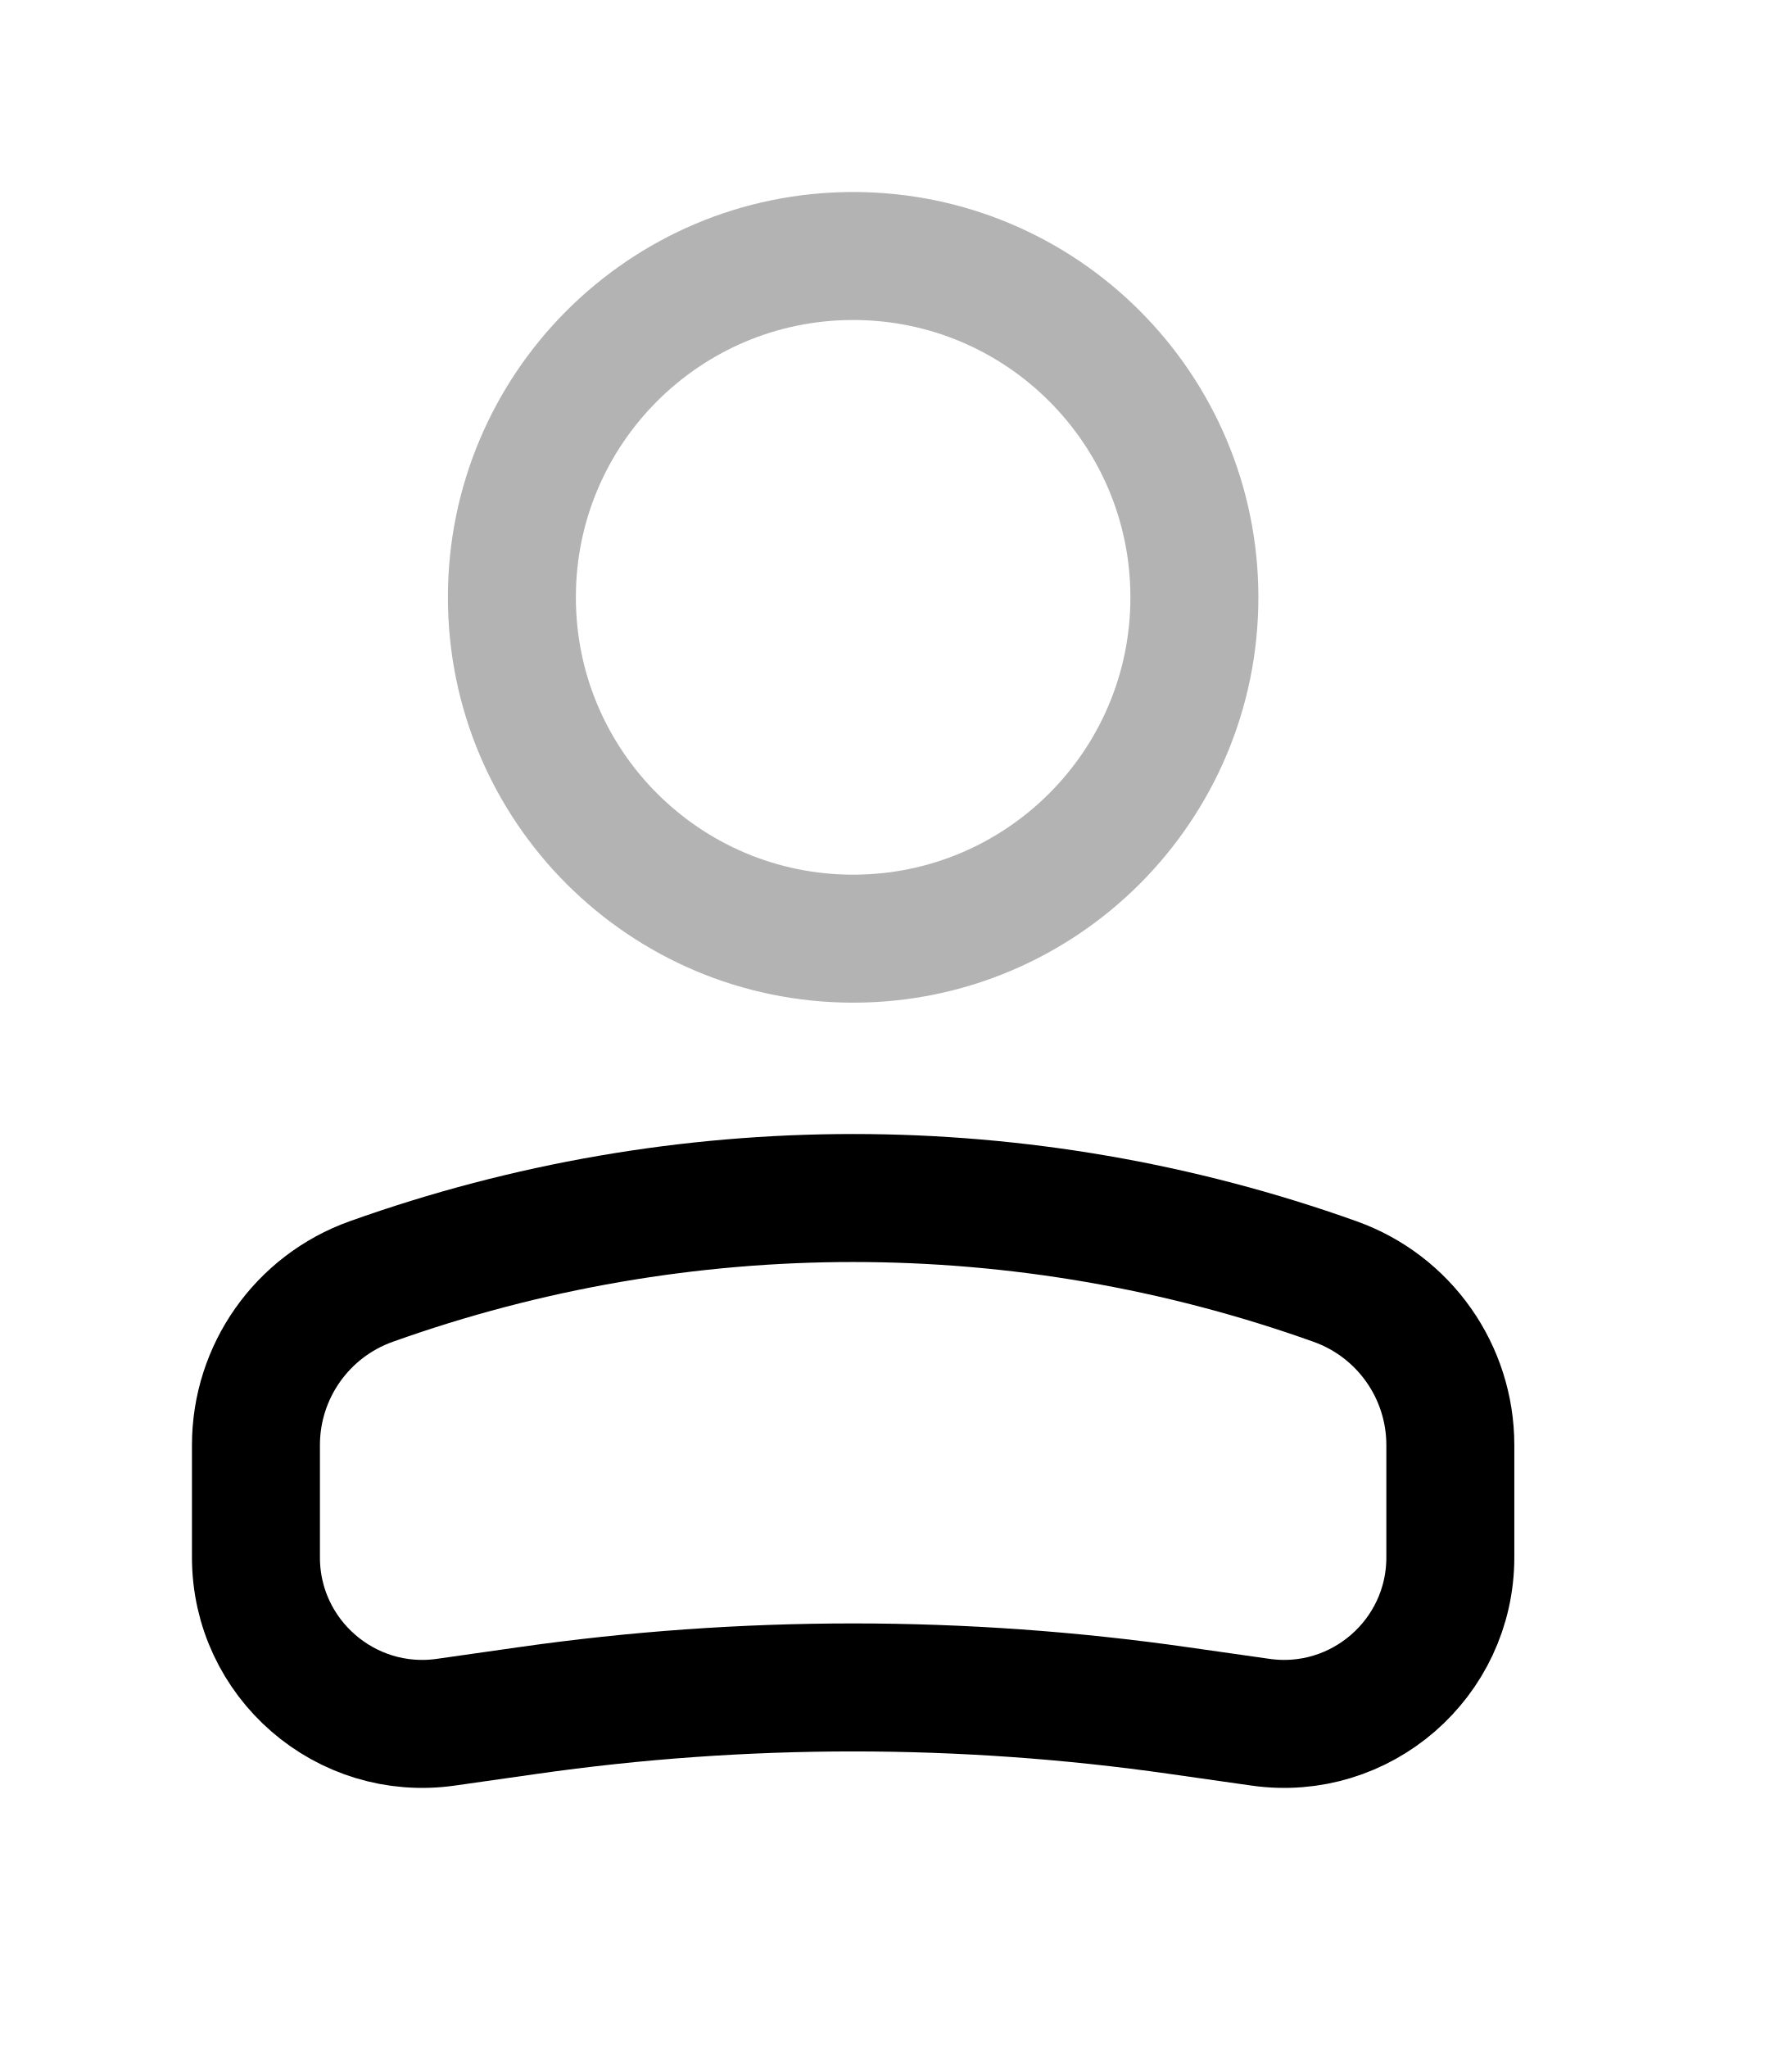
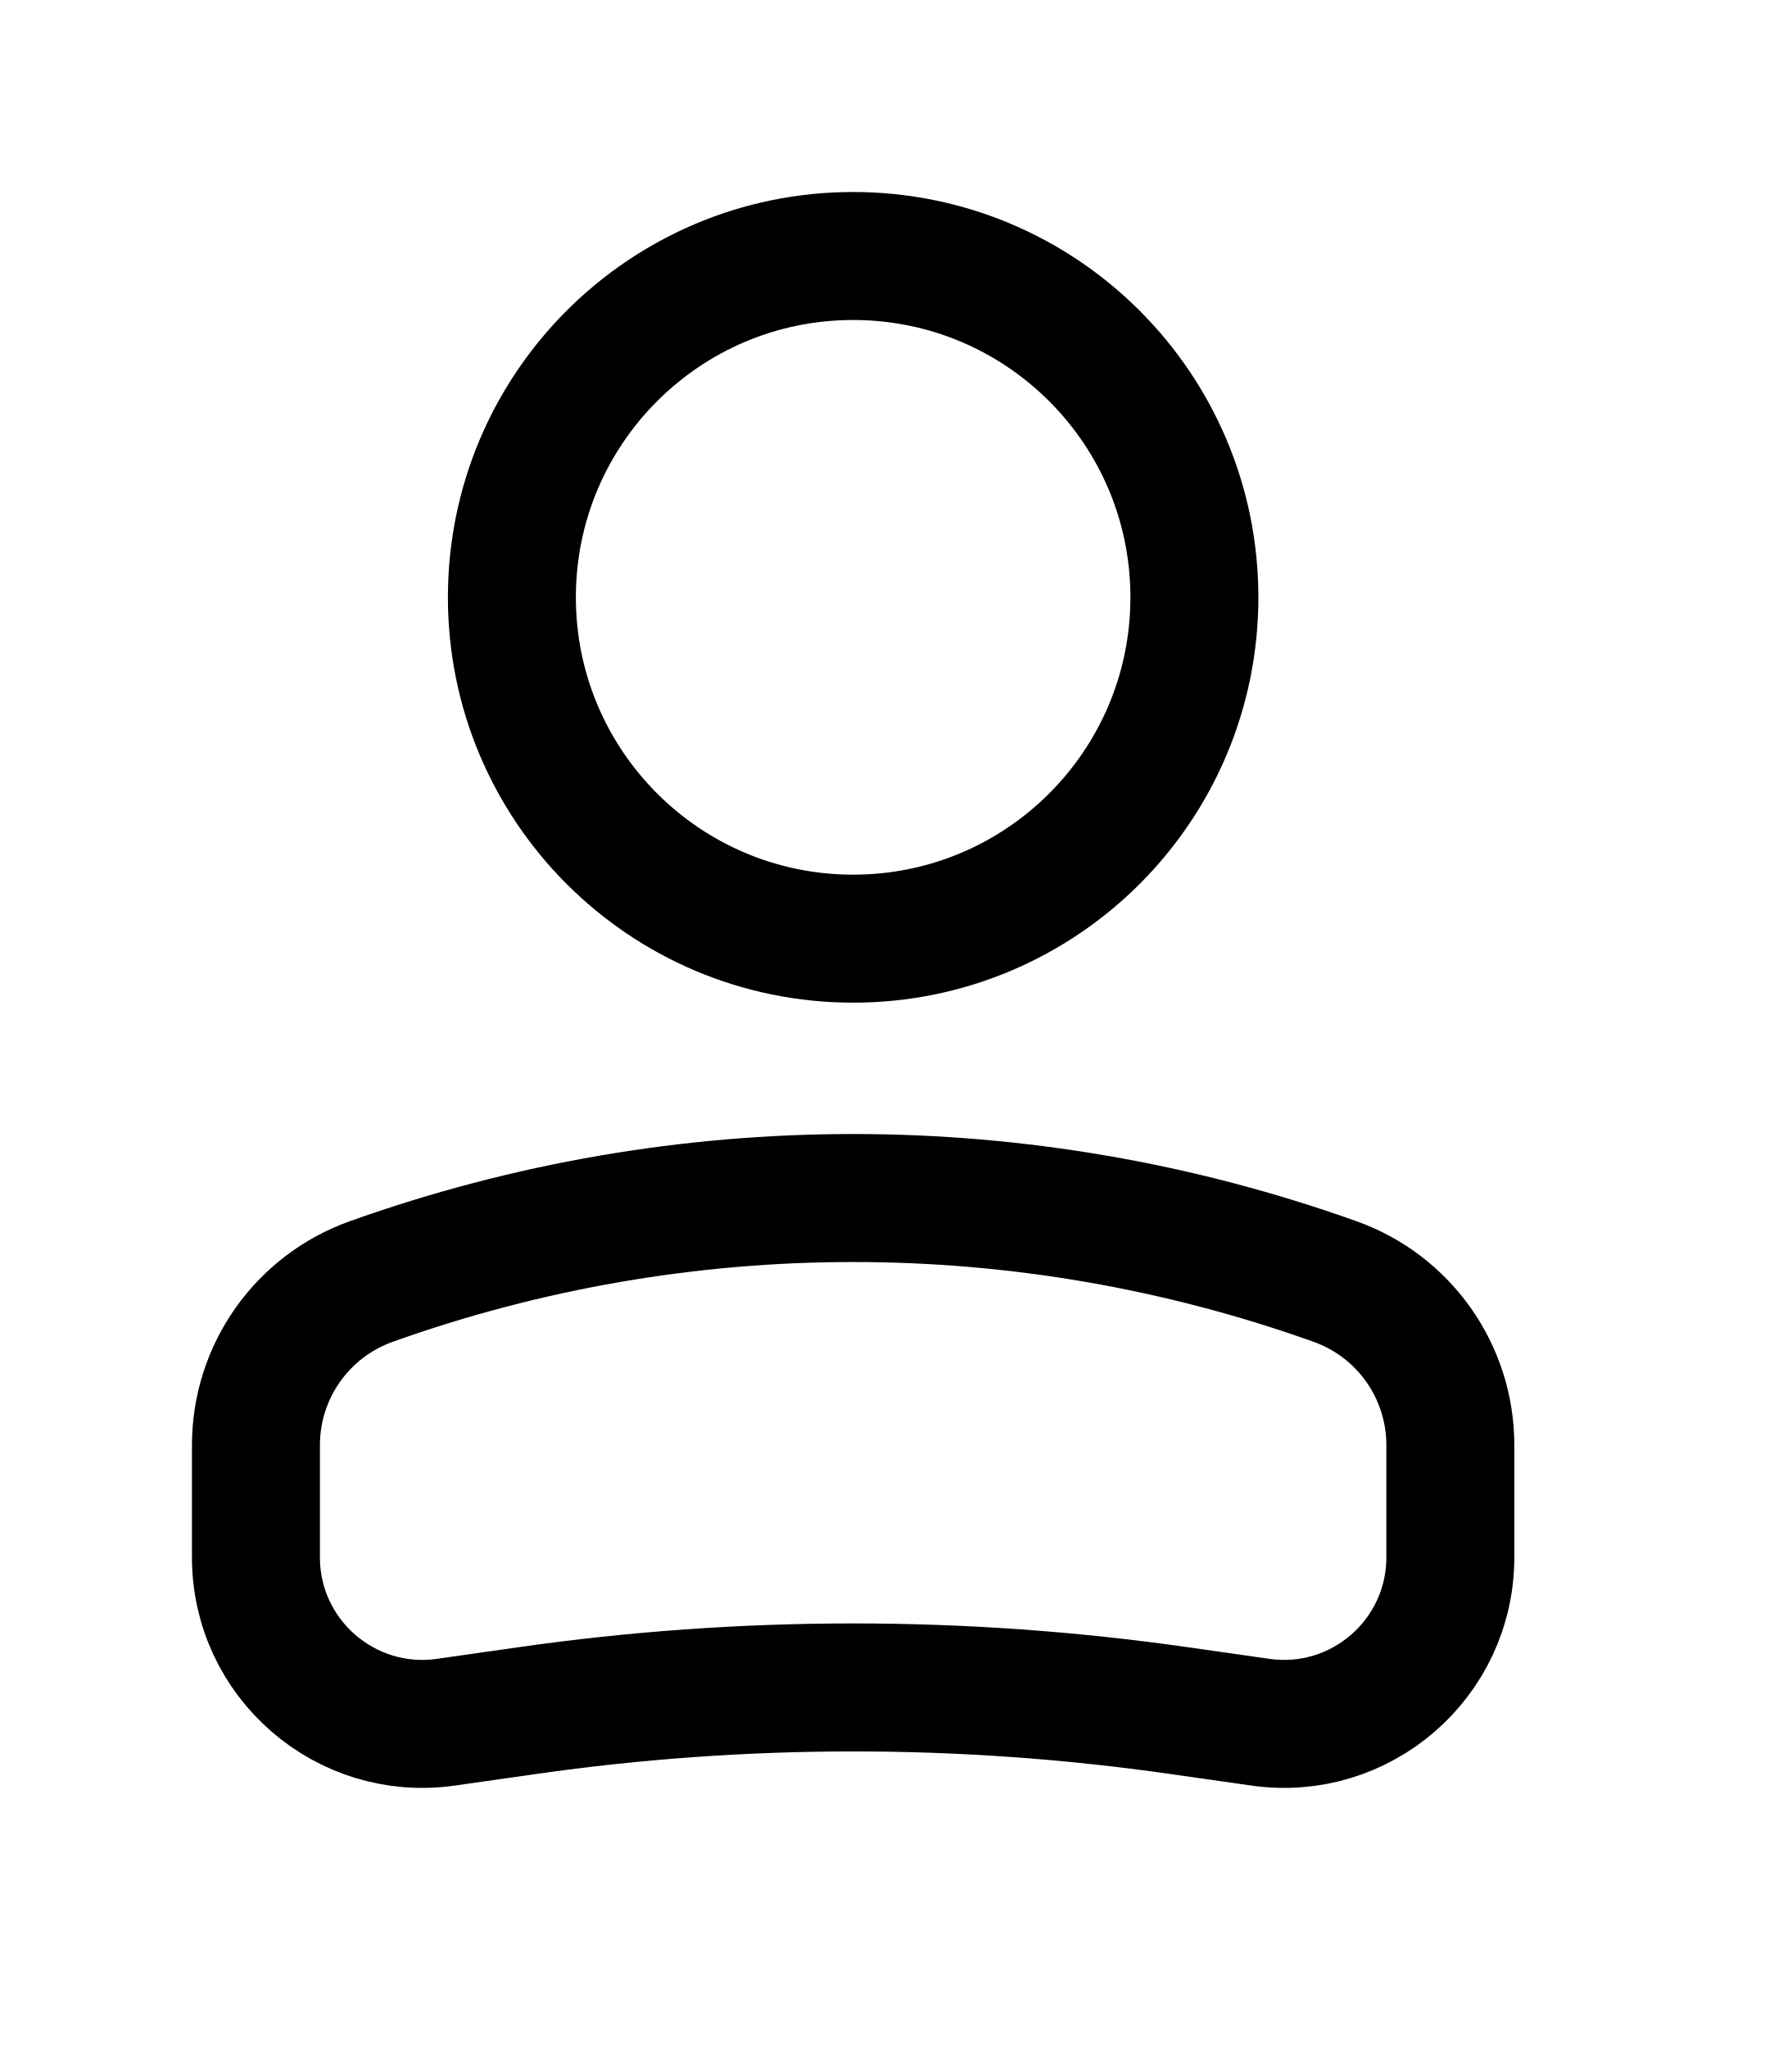
<svg xmlns="http://www.w3.org/2000/svg" width="21" height="24" viewBox="0 0 21 24" fill="none">
  <path d="M3 16.935C3 16.074 3.541 15.307 4.351 15.018V15.018C8.004 13.713 11.996 13.713 15.649 15.018V15.018C16.459 15.307 17 16.074 17 16.935V18.25C17 19.438 15.948 20.35 14.773 20.182L13.818 20.046C11.286 19.684 8.714 19.684 6.182 20.046L5.227 20.182C4.052 20.35 3 19.438 3 18.25V16.935Z" stroke="currentColor" stroke-width="1.5" />
-   <g opacity="0.3">
-     <circle cx="4" cy="4" r="4" transform="matrix(-1 0 0 1 14 3)" stroke="currentColor" stroke-width="1.5" />
-   </g>
+   <circle cx="4" cy="4" r="4" transform="matrix(-1 0 0 1 14 3)" stroke="currentColor" stroke-width="1.5" />
</svg>
